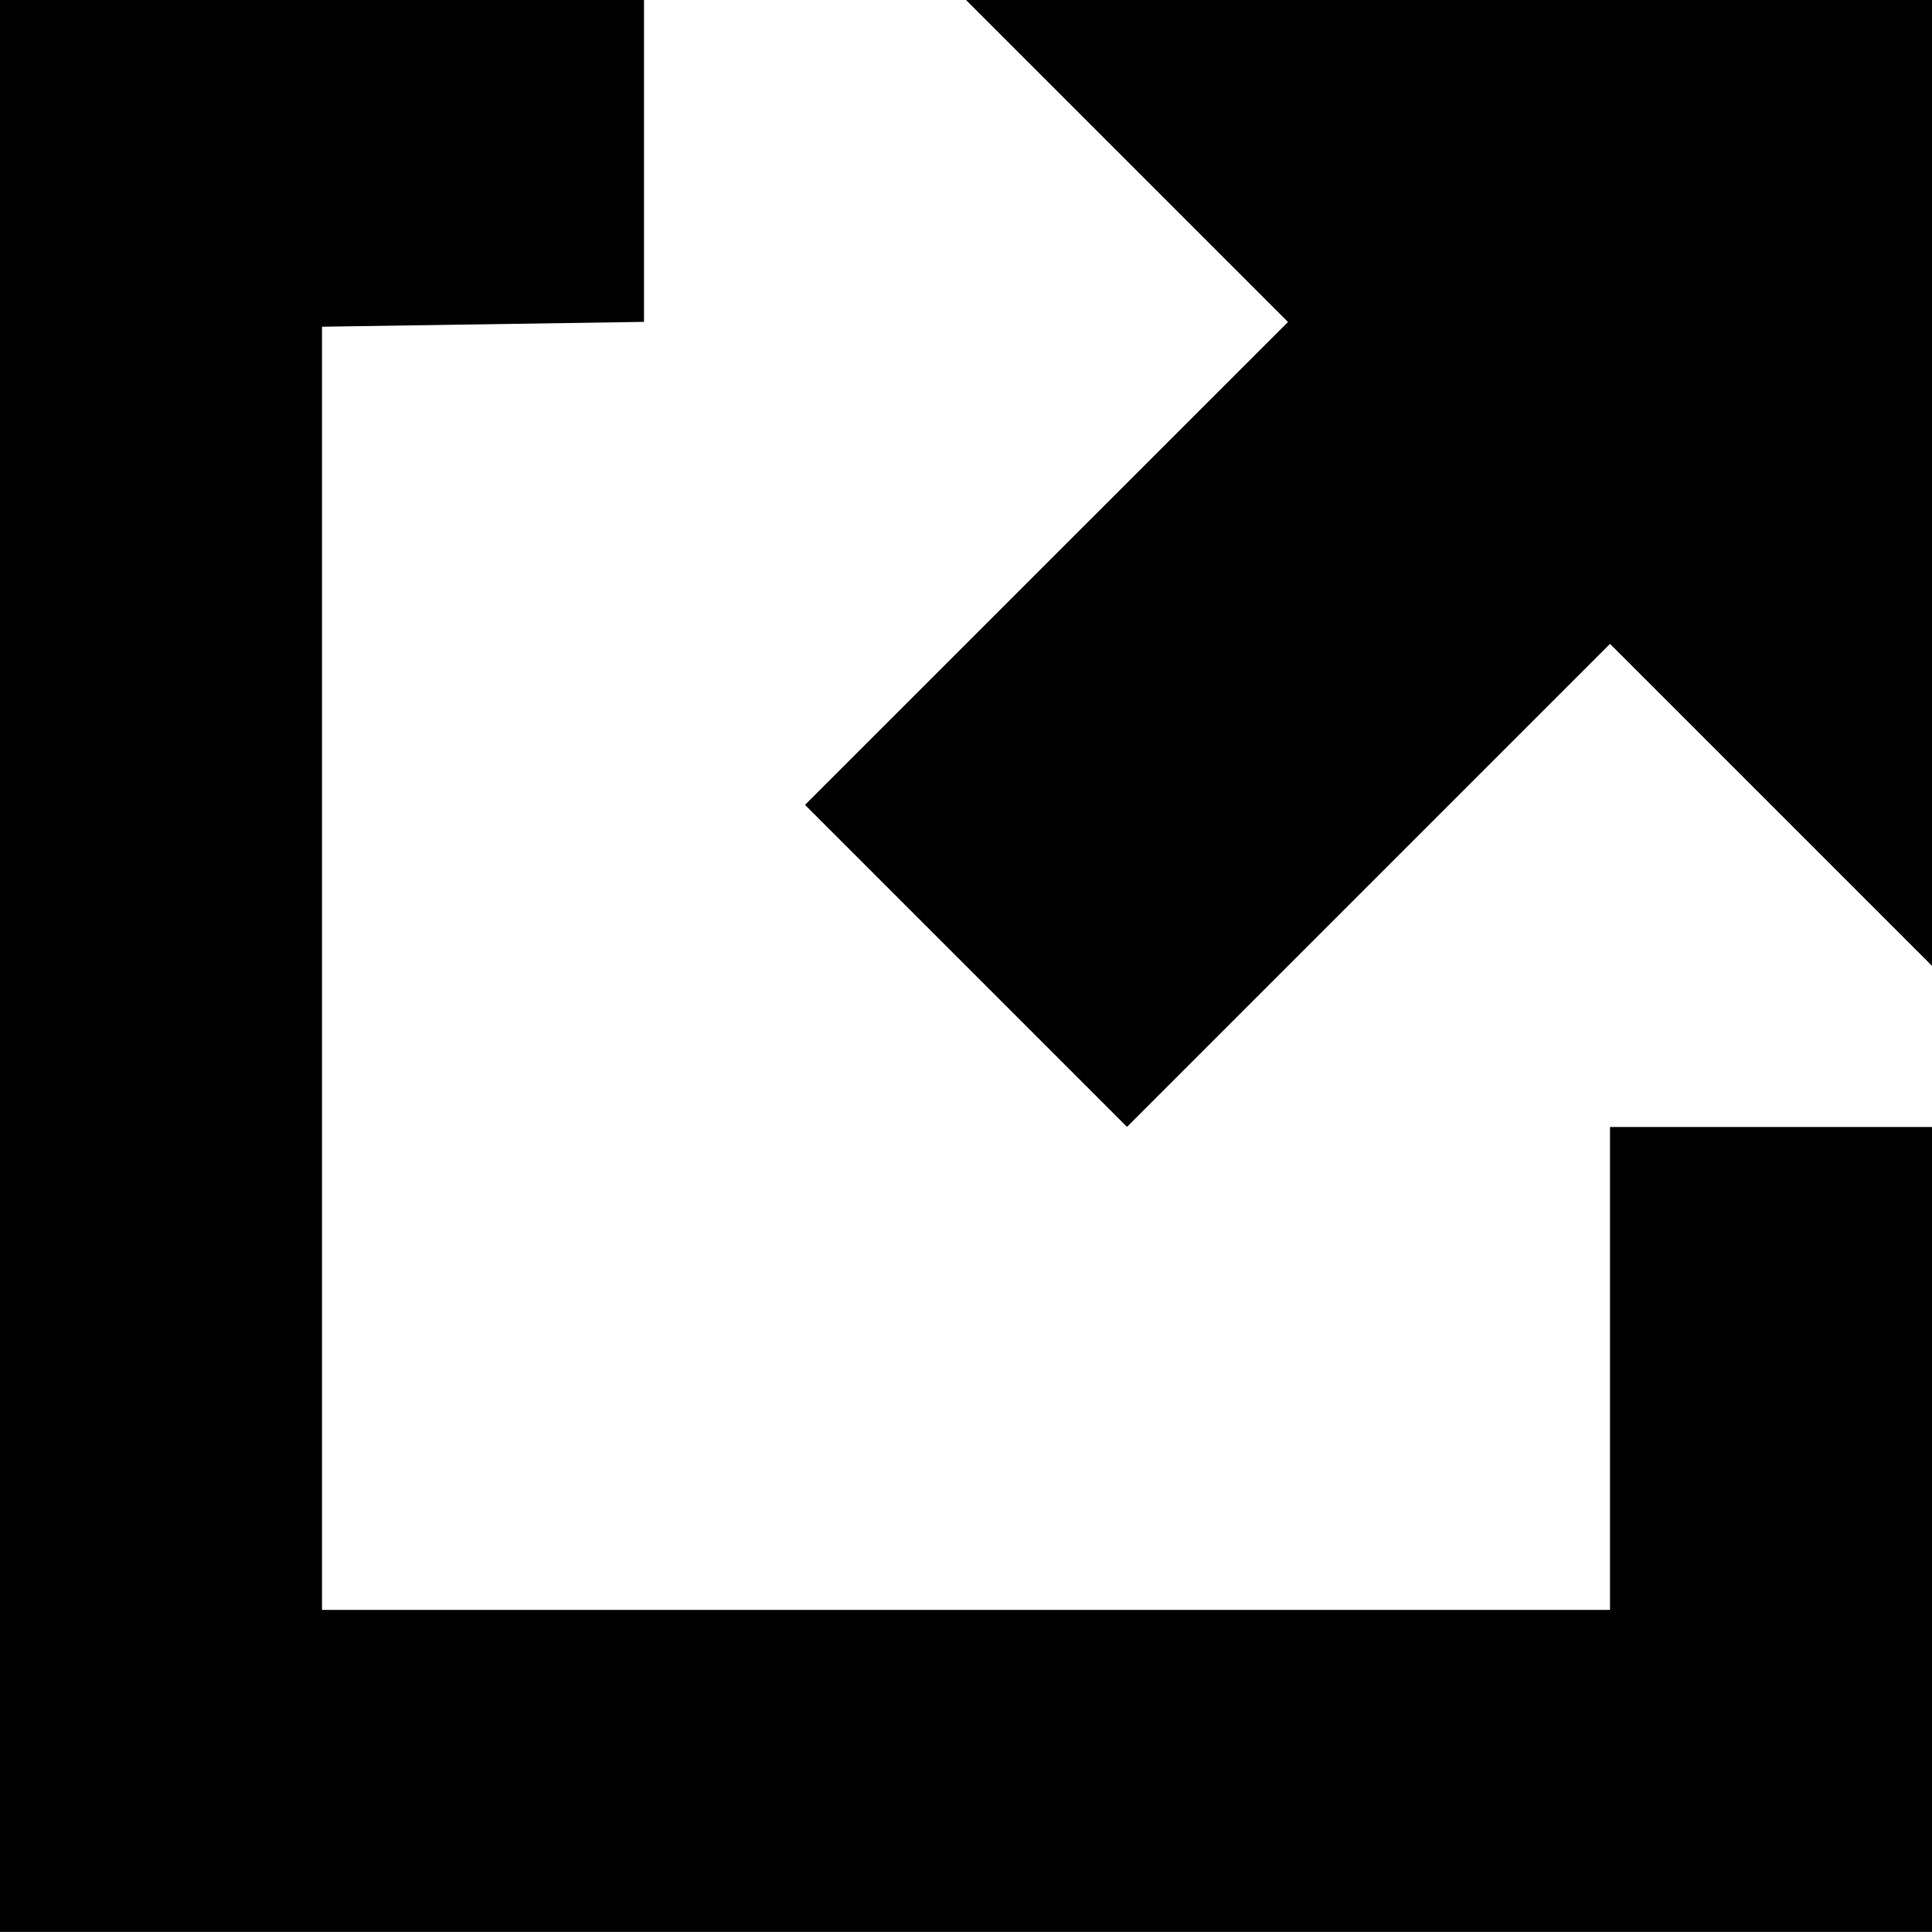
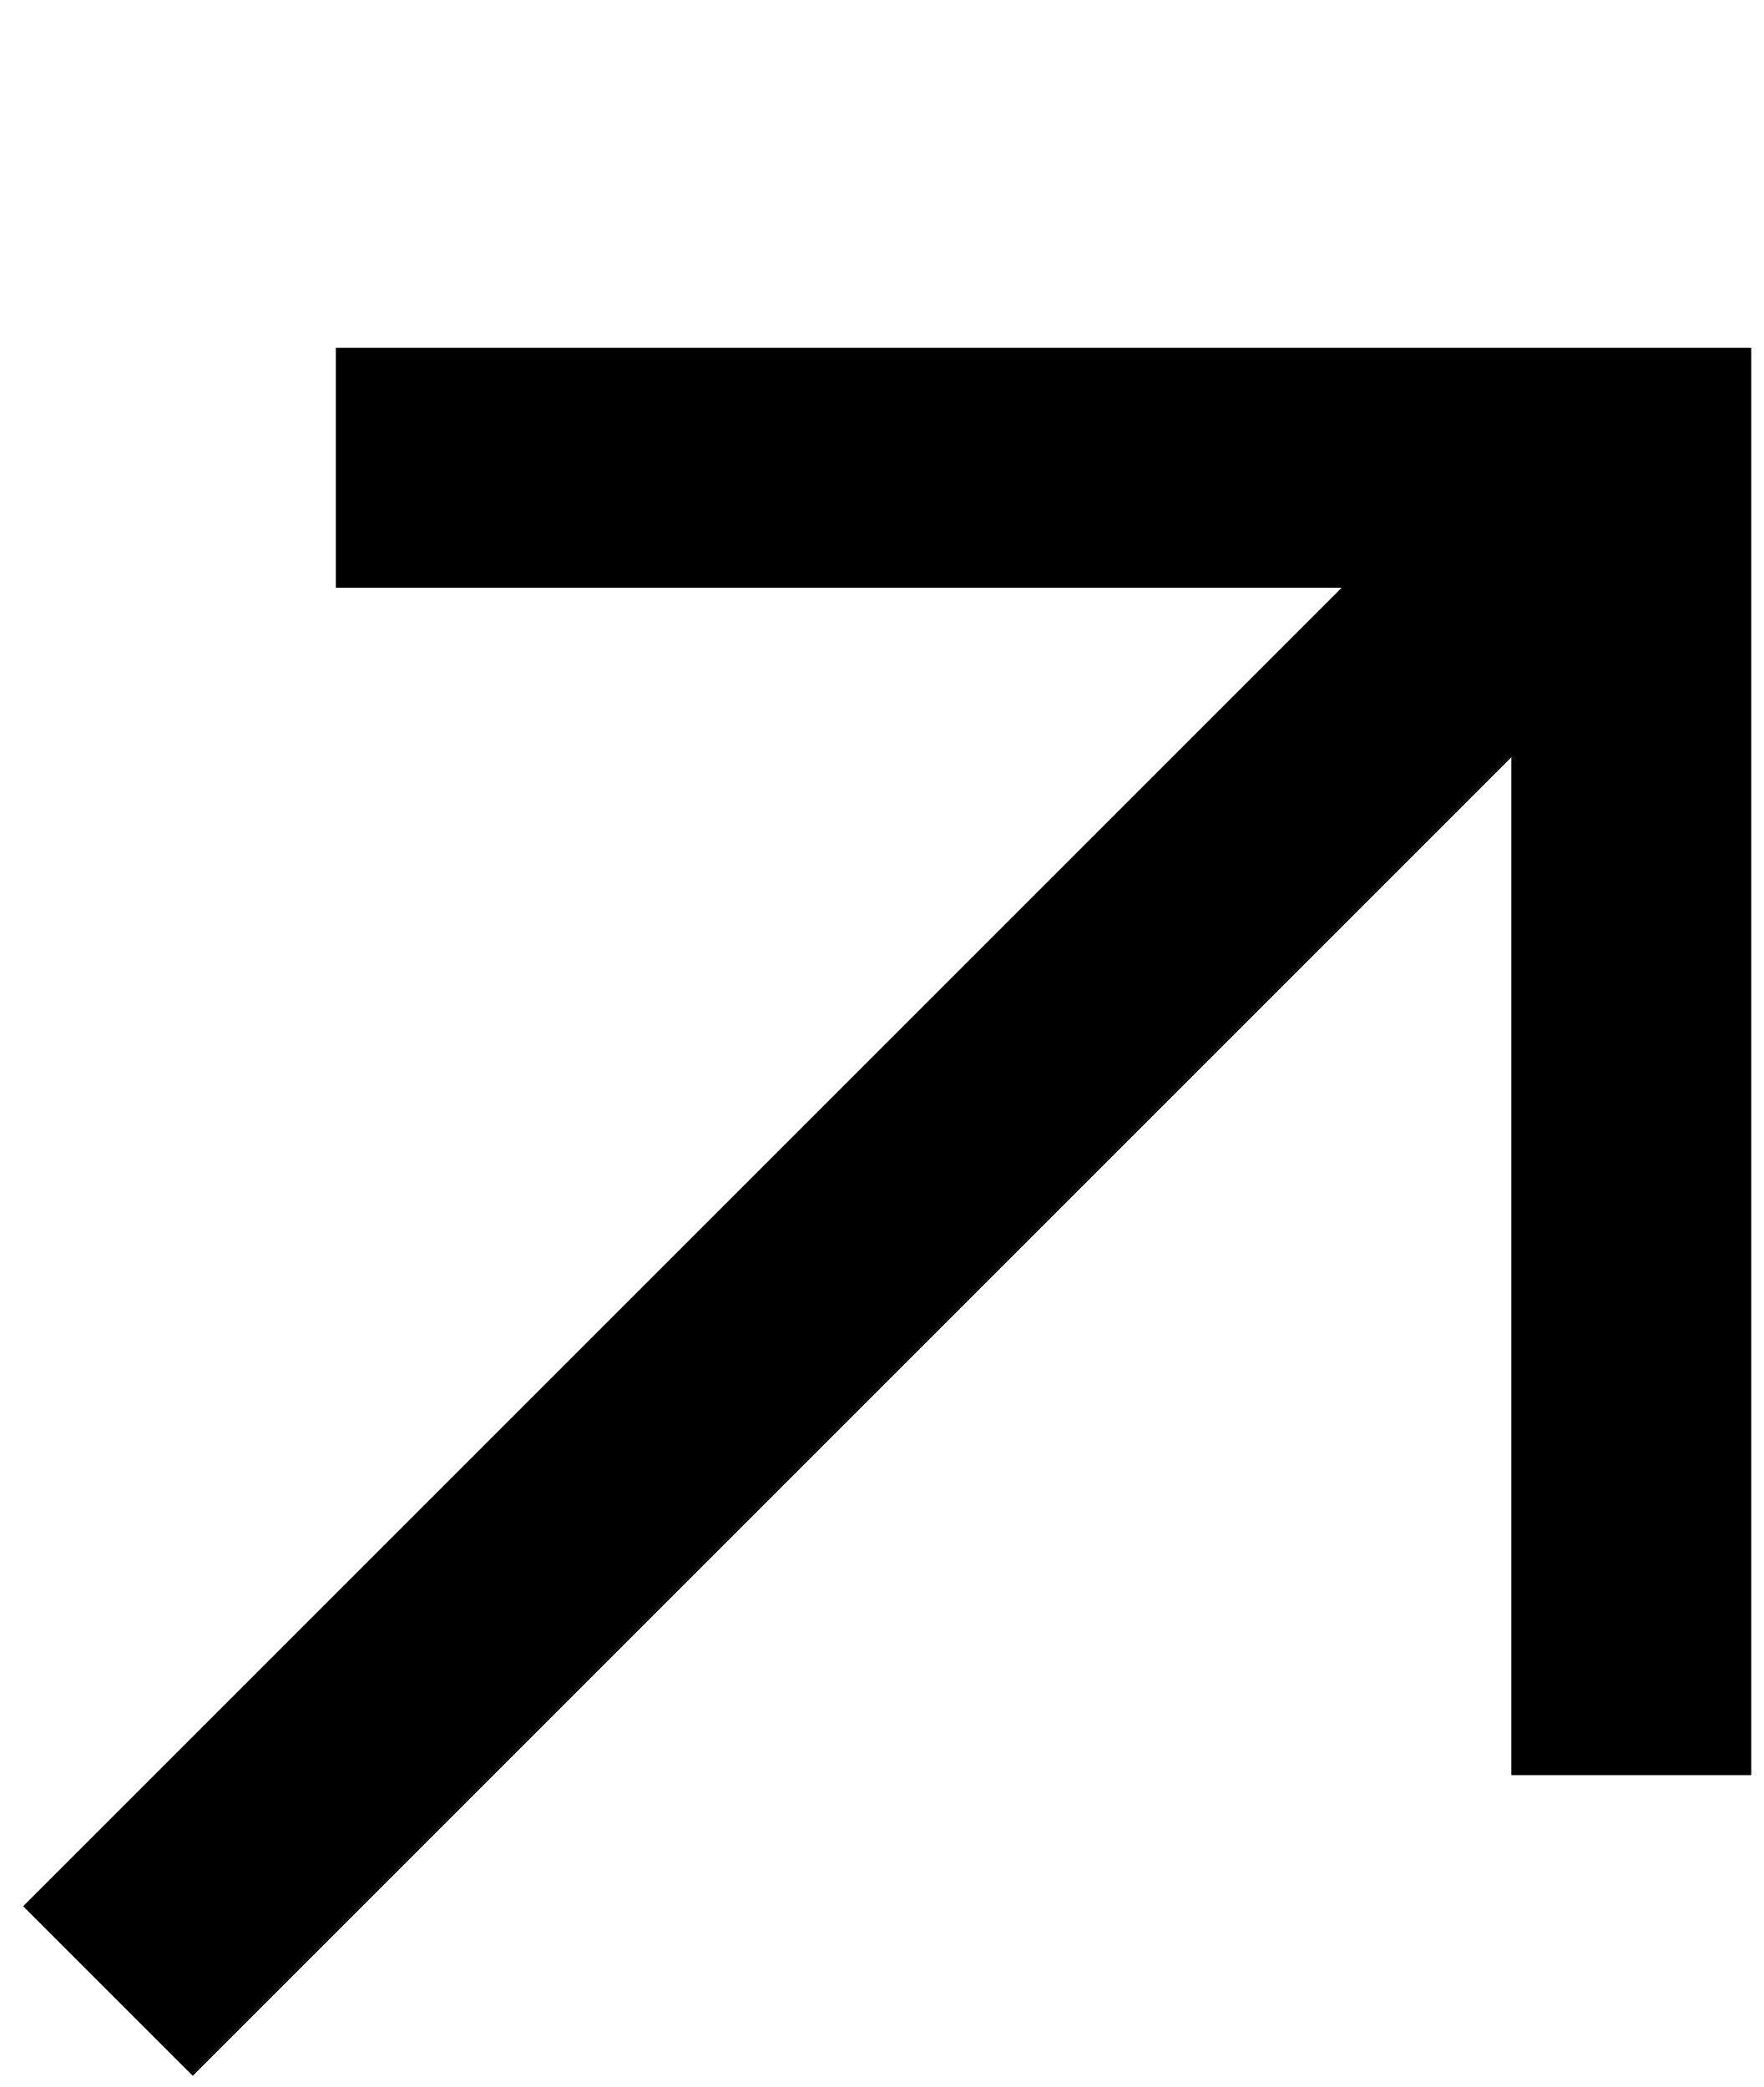
- <svg xmlns="http://www.w3.org/2000/svg" version="1.1" id="Layer_1" x="0px" y="0px" width="15.18px" height="15.18px" viewBox="0 1.375 15.18 15.18" enable-background="new 0 1.375 15.18 15.18" xml:space="preserve">
-   <path d="M12.65,14.024H2.53V3.942l2.53-0.038v-2.53H0v15.18h15.18V10.23h-2.53V14.024z M7.59,1.375l2.53,2.53L6.325,7.699l2.53,2.53  l3.795-3.795l2.53,2.53v-7.59H7.59z" />
+ <svg xmlns="http://www.w3.org/2000/svg" version="1.1" id="Layer_1" x="0px" y="0px" viewBox="0 0 14.7 17.4" style="enable-background:new 0 0 14.7 17.4;" xml:space="preserve">
+   <g>
+     <polyline style="fill:none;stroke:#000000;stroke-width:2;stroke-miterlimit:10;" stroke="#000000" points="2.8,3.9 13.6,3.9 13.6,14.8  " />
+     <line style="fill:none;stroke:#000000;stroke-width:2;stroke-miterlimit:10;" x1="0.9" y1="16.6" x2="13.6" y2="3.9" />
+   </g>
</svg>
